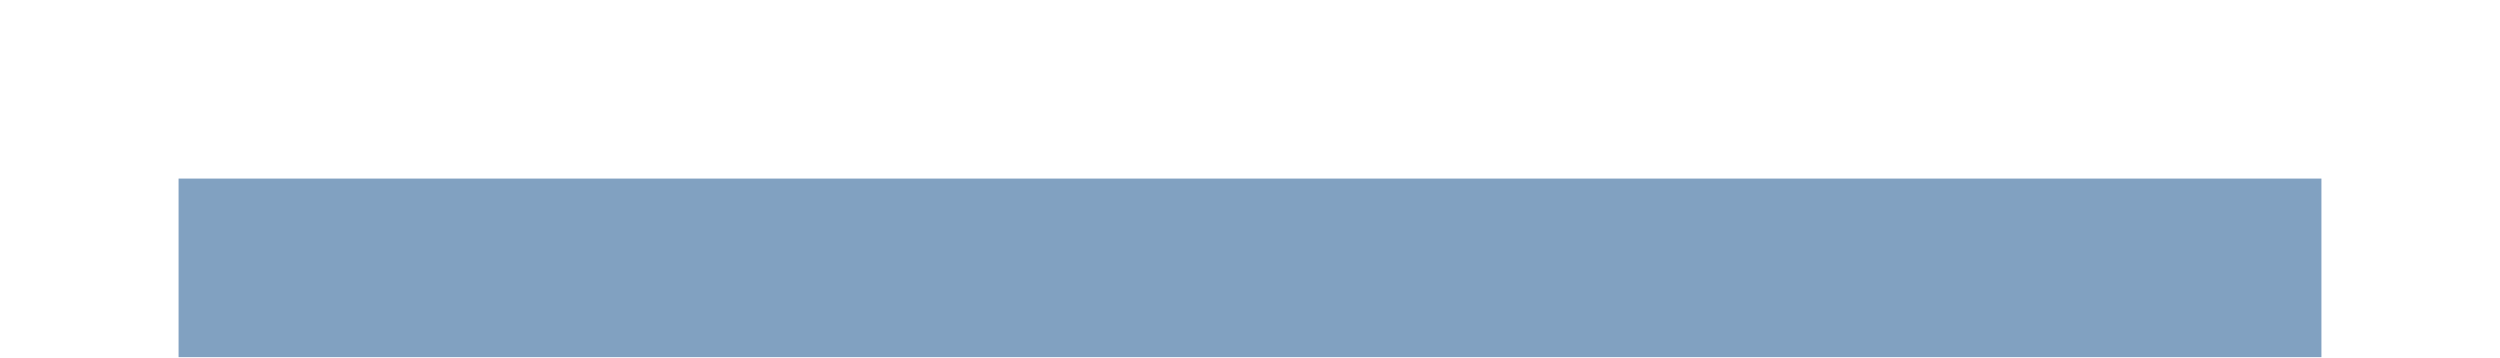
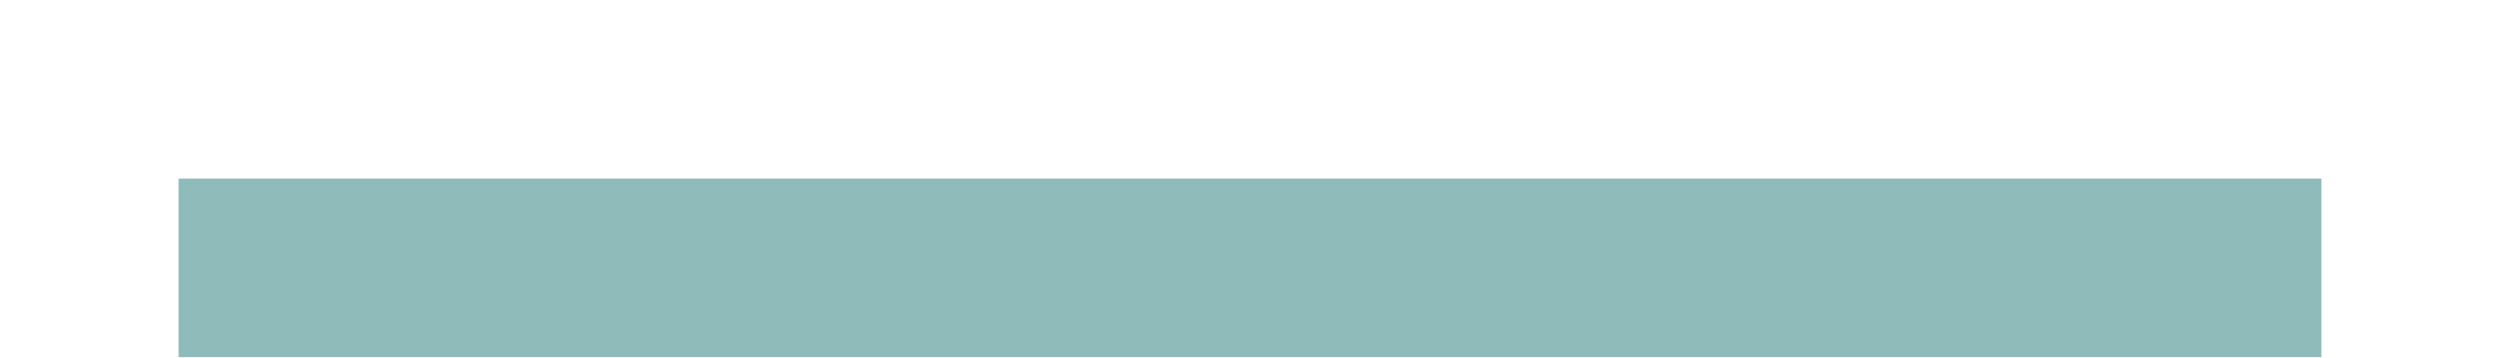
<svg xmlns="http://www.w3.org/2000/svg" xmlns:ns1="http://www.openswatchbook.org/uri/2009/osb" style="display:inline;enable-background:new" version="1.0" id="svg11300" height="4" width="28">
  <defs id="defs3">
    <linearGradient ns1:paint="solid" id="selected_bg_color">
      <stop id="stop4137" offset="0" style="stop-color:#5294e2;stop-opacity:1;" />
    </linearGradient>
  </defs>
  <g transform="translate(0,-296)" id="layer1" style="display:inline">
-     <rect y="298" x="2" height="2" width="24" id="rect4270-9" style="opacity:1;fill:#81a1c1;fill-opacity:1;stroke:none" />
+     <rect y="298" x="2" height="2" width="24" id="rect4270-9" style="opacity:1;fill:#8fbcbb;fill-opacity:1;stroke:none" />
  </g>
</svg>
